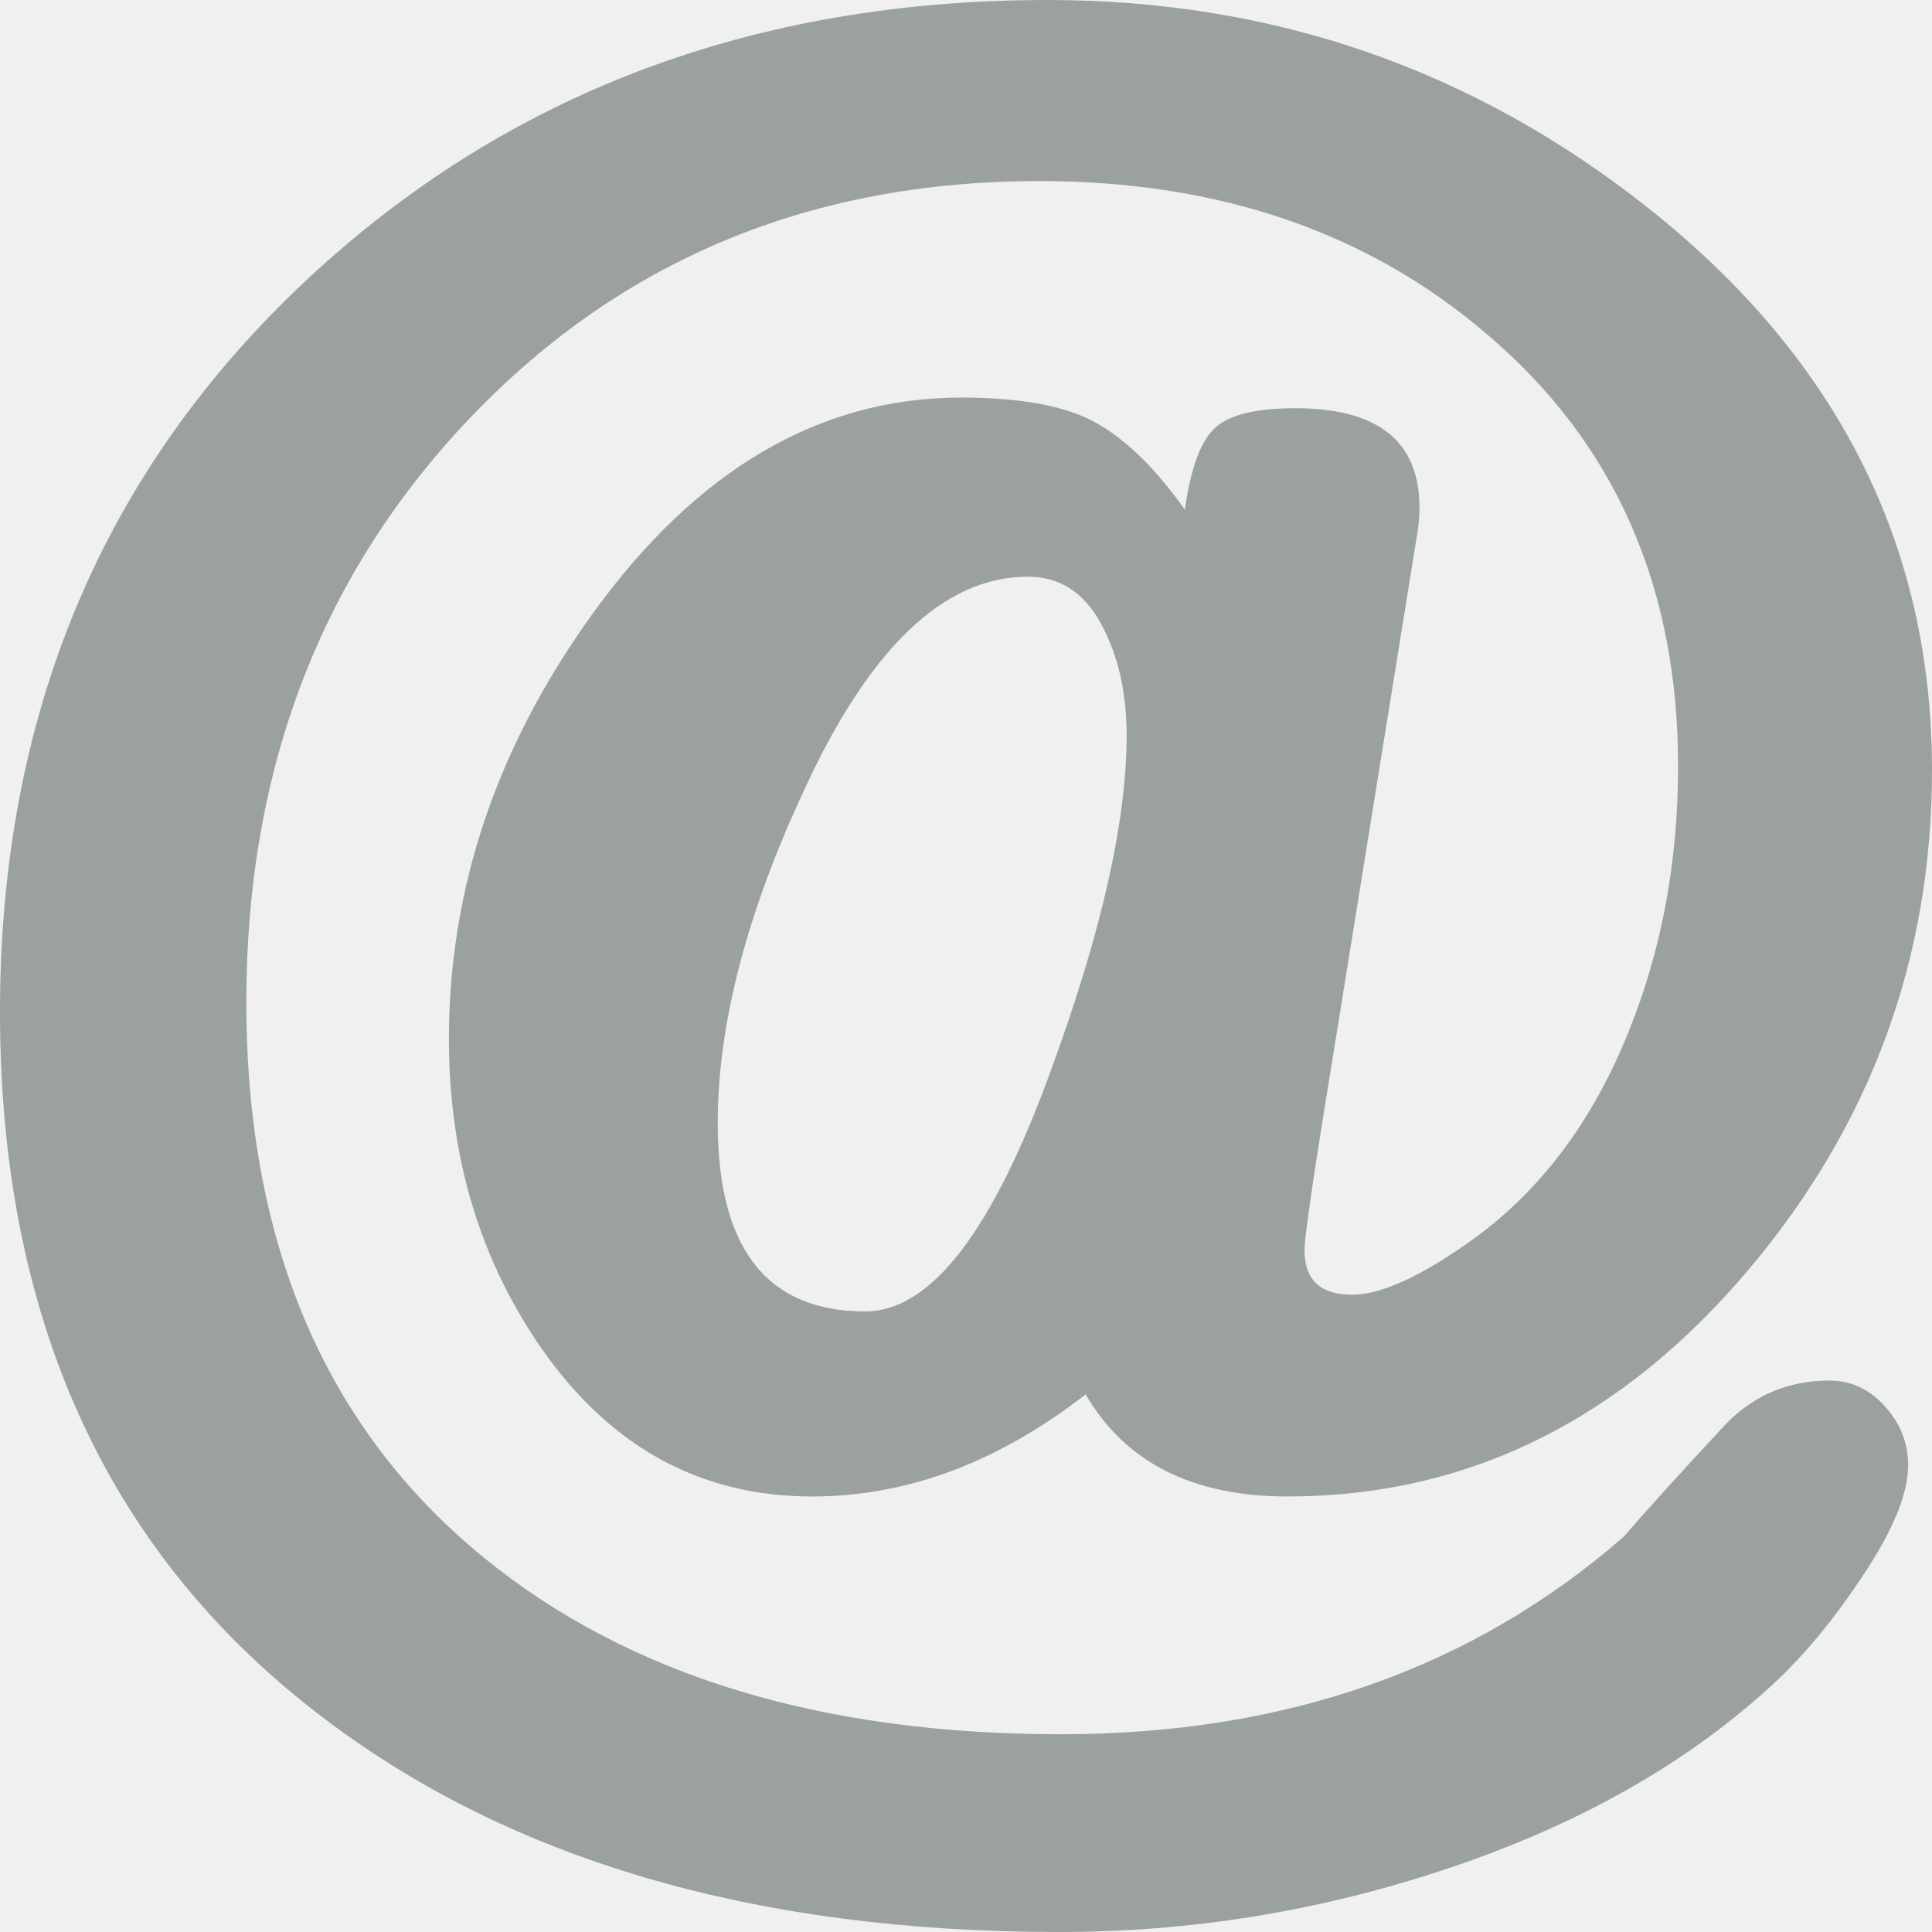
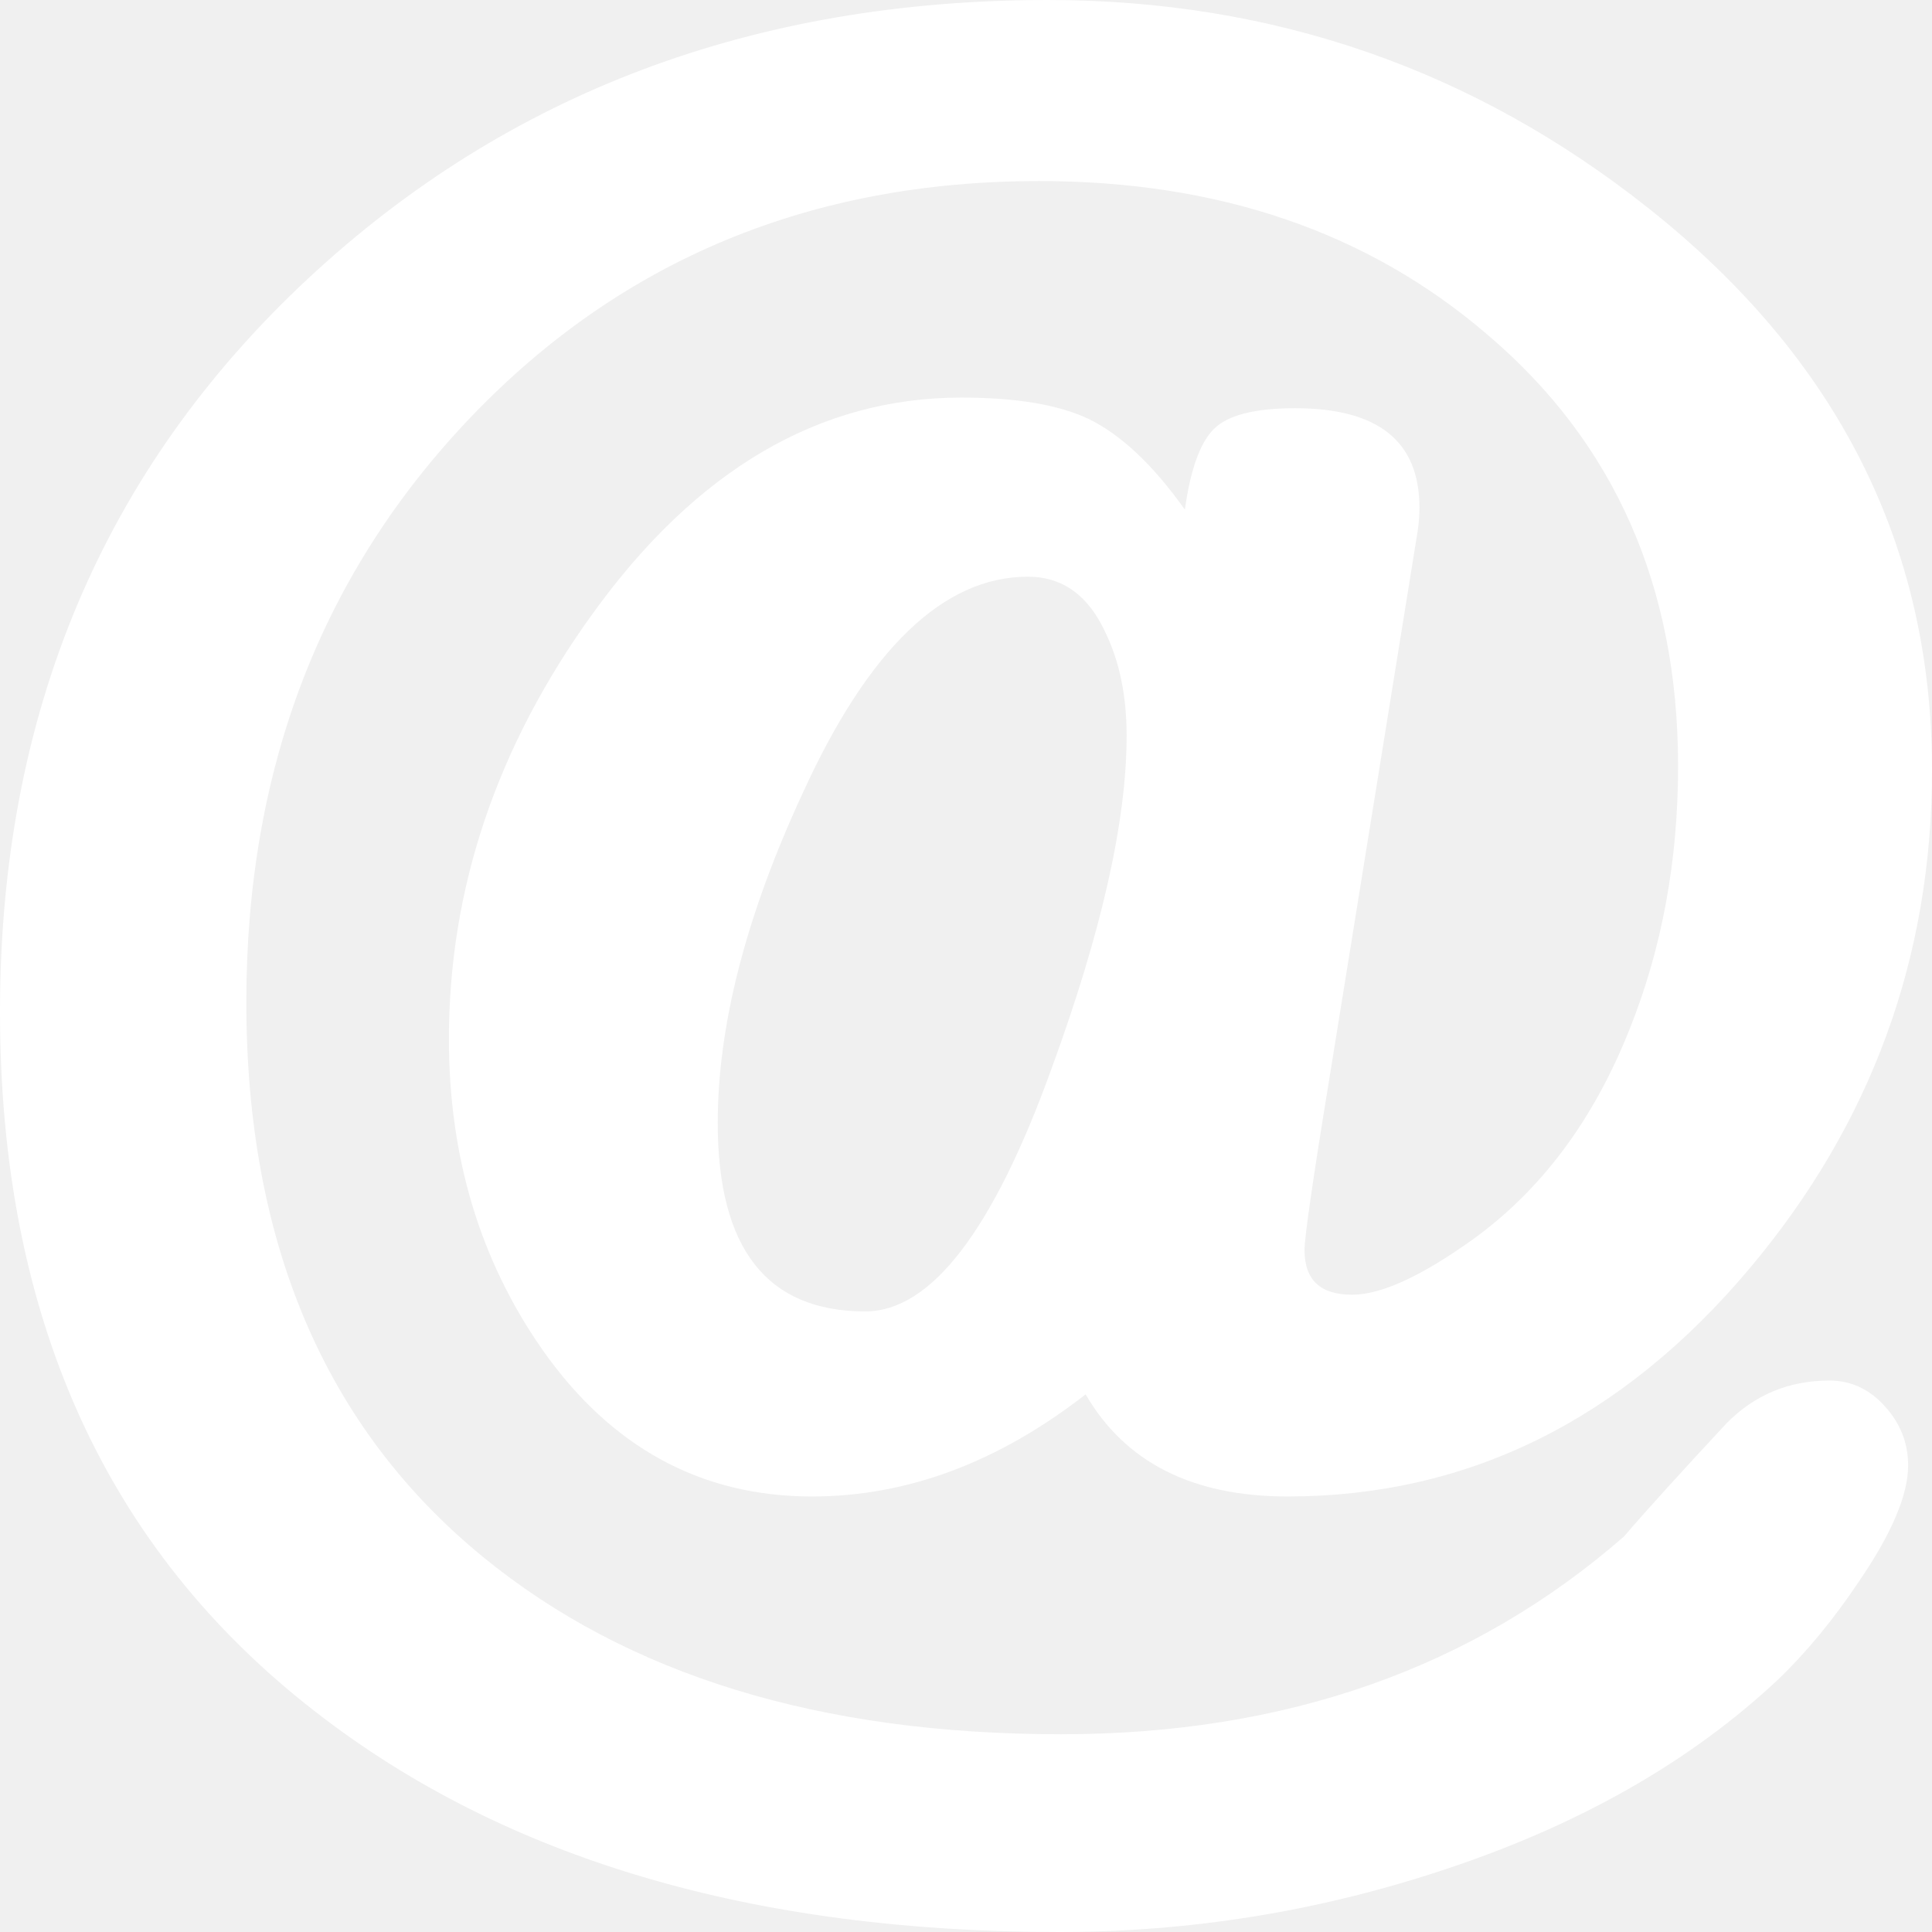
- <svg xmlns="http://www.w3.org/2000/svg" width="14" height="14" viewBox="0 0 14 14" fill="none">
-   <path d="M10.273 3.848C10.282 3.787 10.286 3.731 10.286 3.679C10.286 3.197 9.986 2.958 9.384 2.958C9.095 2.958 8.9 3.008 8.8 3.105C8.697 3.204 8.627 3.4 8.586 3.693C8.355 3.368 8.123 3.15 7.889 3.036C7.673 2.933 7.365 2.881 6.966 2.881C5.938 2.881 5.046 3.404 4.293 4.449C3.599 5.411 3.253 6.438 3.253 7.53C3.253 8.383 3.478 9.131 3.928 9.777C4.427 10.489 5.08 10.844 5.884 10.844C6.573 10.844 7.234 10.597 7.867 10.104C8.153 10.597 8.641 10.844 9.329 10.844C10.633 10.844 11.75 10.294 12.677 9.193C13.559 8.145 14 6.94 14 5.58C14 3.953 13.316 2.596 11.947 1.51C10.679 0.504 9.229 0 7.593 0C5.465 0 3.679 0.672 2.233 2.018C0.744 3.406 0 5.176 0 7.332C0 9.534 0.763 11.225 2.287 12.405C3.656 13.469 5.452 14 7.675 14C8.622 14 9.545 13.852 10.445 13.555C11.433 13.231 12.246 12.77 12.884 12.171C13.09 11.974 13.288 11.734 13.476 11.452C13.711 11.107 13.827 10.83 13.827 10.619C13.827 10.459 13.772 10.316 13.659 10.191C13.547 10.066 13.412 10.004 13.257 10.004C12.962 10.004 12.714 10.108 12.511 10.314C12.177 10.673 11.929 10.946 11.768 11.134C10.674 12.089 9.316 12.567 7.689 12.567C5.944 12.567 4.548 12.139 3.501 11.283C2.357 10.347 1.785 9.006 1.785 7.262C1.785 5.568 2.329 4.153 3.418 3.016C4.507 1.881 5.878 1.312 7.531 1.312C8.831 1.312 9.912 1.682 10.775 2.422C11.7 3.206 12.16 4.25 12.16 5.552C12.16 6.234 12.044 6.87 11.809 7.457C11.548 8.116 11.168 8.624 10.673 8.981C10.3 9.248 10.009 9.382 9.798 9.382C9.568 9.382 9.453 9.275 9.453 9.058C9.453 8.969 9.512 8.555 9.633 7.816L10.273 3.848ZM7.62 7.743C7.197 8.916 6.747 9.503 6.27 9.503C5.558 9.503 5.201 9.048 5.201 8.138C5.201 7.432 5.405 6.636 5.816 5.749C6.293 4.702 6.837 4.179 7.448 4.179C7.701 4.179 7.889 4.316 8.013 4.589C8.113 4.797 8.164 5.045 8.164 5.332C8.164 5.946 7.984 6.749 7.62 7.743Z" fill="#9BA1A0" />
+ <svg xmlns="http://www.w3.org/2000/svg" width="14" height="14" viewBox="0 0 14 14" fill="white">
+   <path d="M10.273 3.848C10.282 3.787 10.286 3.731 10.286 3.679C10.286 3.197 9.986 2.958 9.384 2.958C9.095 2.958 8.9 3.008 8.8 3.105C8.697 3.204 8.627 3.4 8.586 3.693C8.355 3.368 8.123 3.15 7.889 3.036C7.673 2.933 7.365 2.881 6.966 2.881C5.938 2.881 5.046 3.404 4.293 4.449C3.599 5.411 3.253 6.438 3.253 7.53C3.253 8.383 3.478 9.131 3.928 9.777C4.427 10.489 5.08 10.844 5.884 10.844C6.573 10.844 7.234 10.597 7.867 10.104C8.153 10.597 8.641 10.844 9.329 10.844C10.633 10.844 11.75 10.294 12.677 9.193C13.559 8.145 14 6.94 14 5.58C14 3.953 13.316 2.596 11.947 1.51C10.679 0.504 9.229 0 7.593 0C5.465 0 3.679 0.672 2.233 2.018C0.744 3.406 0 5.176 0 7.332C0 9.534 0.763 11.225 2.287 12.405C3.656 13.469 5.452 14 7.675 14C8.622 14 9.545 13.852 10.445 13.555C11.433 13.231 12.246 12.77 12.884 12.171C13.09 11.974 13.288 11.734 13.476 11.452C13.711 11.107 13.827 10.83 13.827 10.619C13.827 10.459 13.772 10.316 13.659 10.191C13.547 10.066 13.412 10.004 13.257 10.004C12.962 10.004 12.714 10.108 12.511 10.314C12.177 10.673 11.929 10.946 11.768 11.134C10.674 12.089 9.316 12.567 7.689 12.567C5.944 12.567 4.548 12.139 3.501 11.283C2.357 10.347 1.785 9.006 1.785 7.262C1.785 5.568 2.329 4.153 3.418 3.016C4.507 1.881 5.878 1.312 7.531 1.312C8.831 1.312 9.912 1.682 10.775 2.422C11.7 3.206 12.16 4.25 12.16 5.552C12.16 6.234 12.044 6.87 11.809 7.457C11.548 8.116 11.168 8.624 10.673 8.981C10.3 9.248 10.009 9.382 9.798 9.382C9.568 9.382 9.453 9.275 9.453 9.058C9.453 8.969 9.512 8.555 9.633 7.816L10.273 3.848ZM7.62 7.743C7.197 8.916 6.747 9.503 6.27 9.503C5.558 9.503 5.201 9.048 5.201 8.138C5.201 7.432 5.405 6.636 5.816 5.749C6.293 4.702 6.837 4.179 7.448 4.179C7.701 4.179 7.889 4.316 8.013 4.589C8.113 4.797 8.164 5.045 8.164 5.332C8.164 5.946 7.984 6.749 7.62 7.743Z" fill="white" />
</svg>
